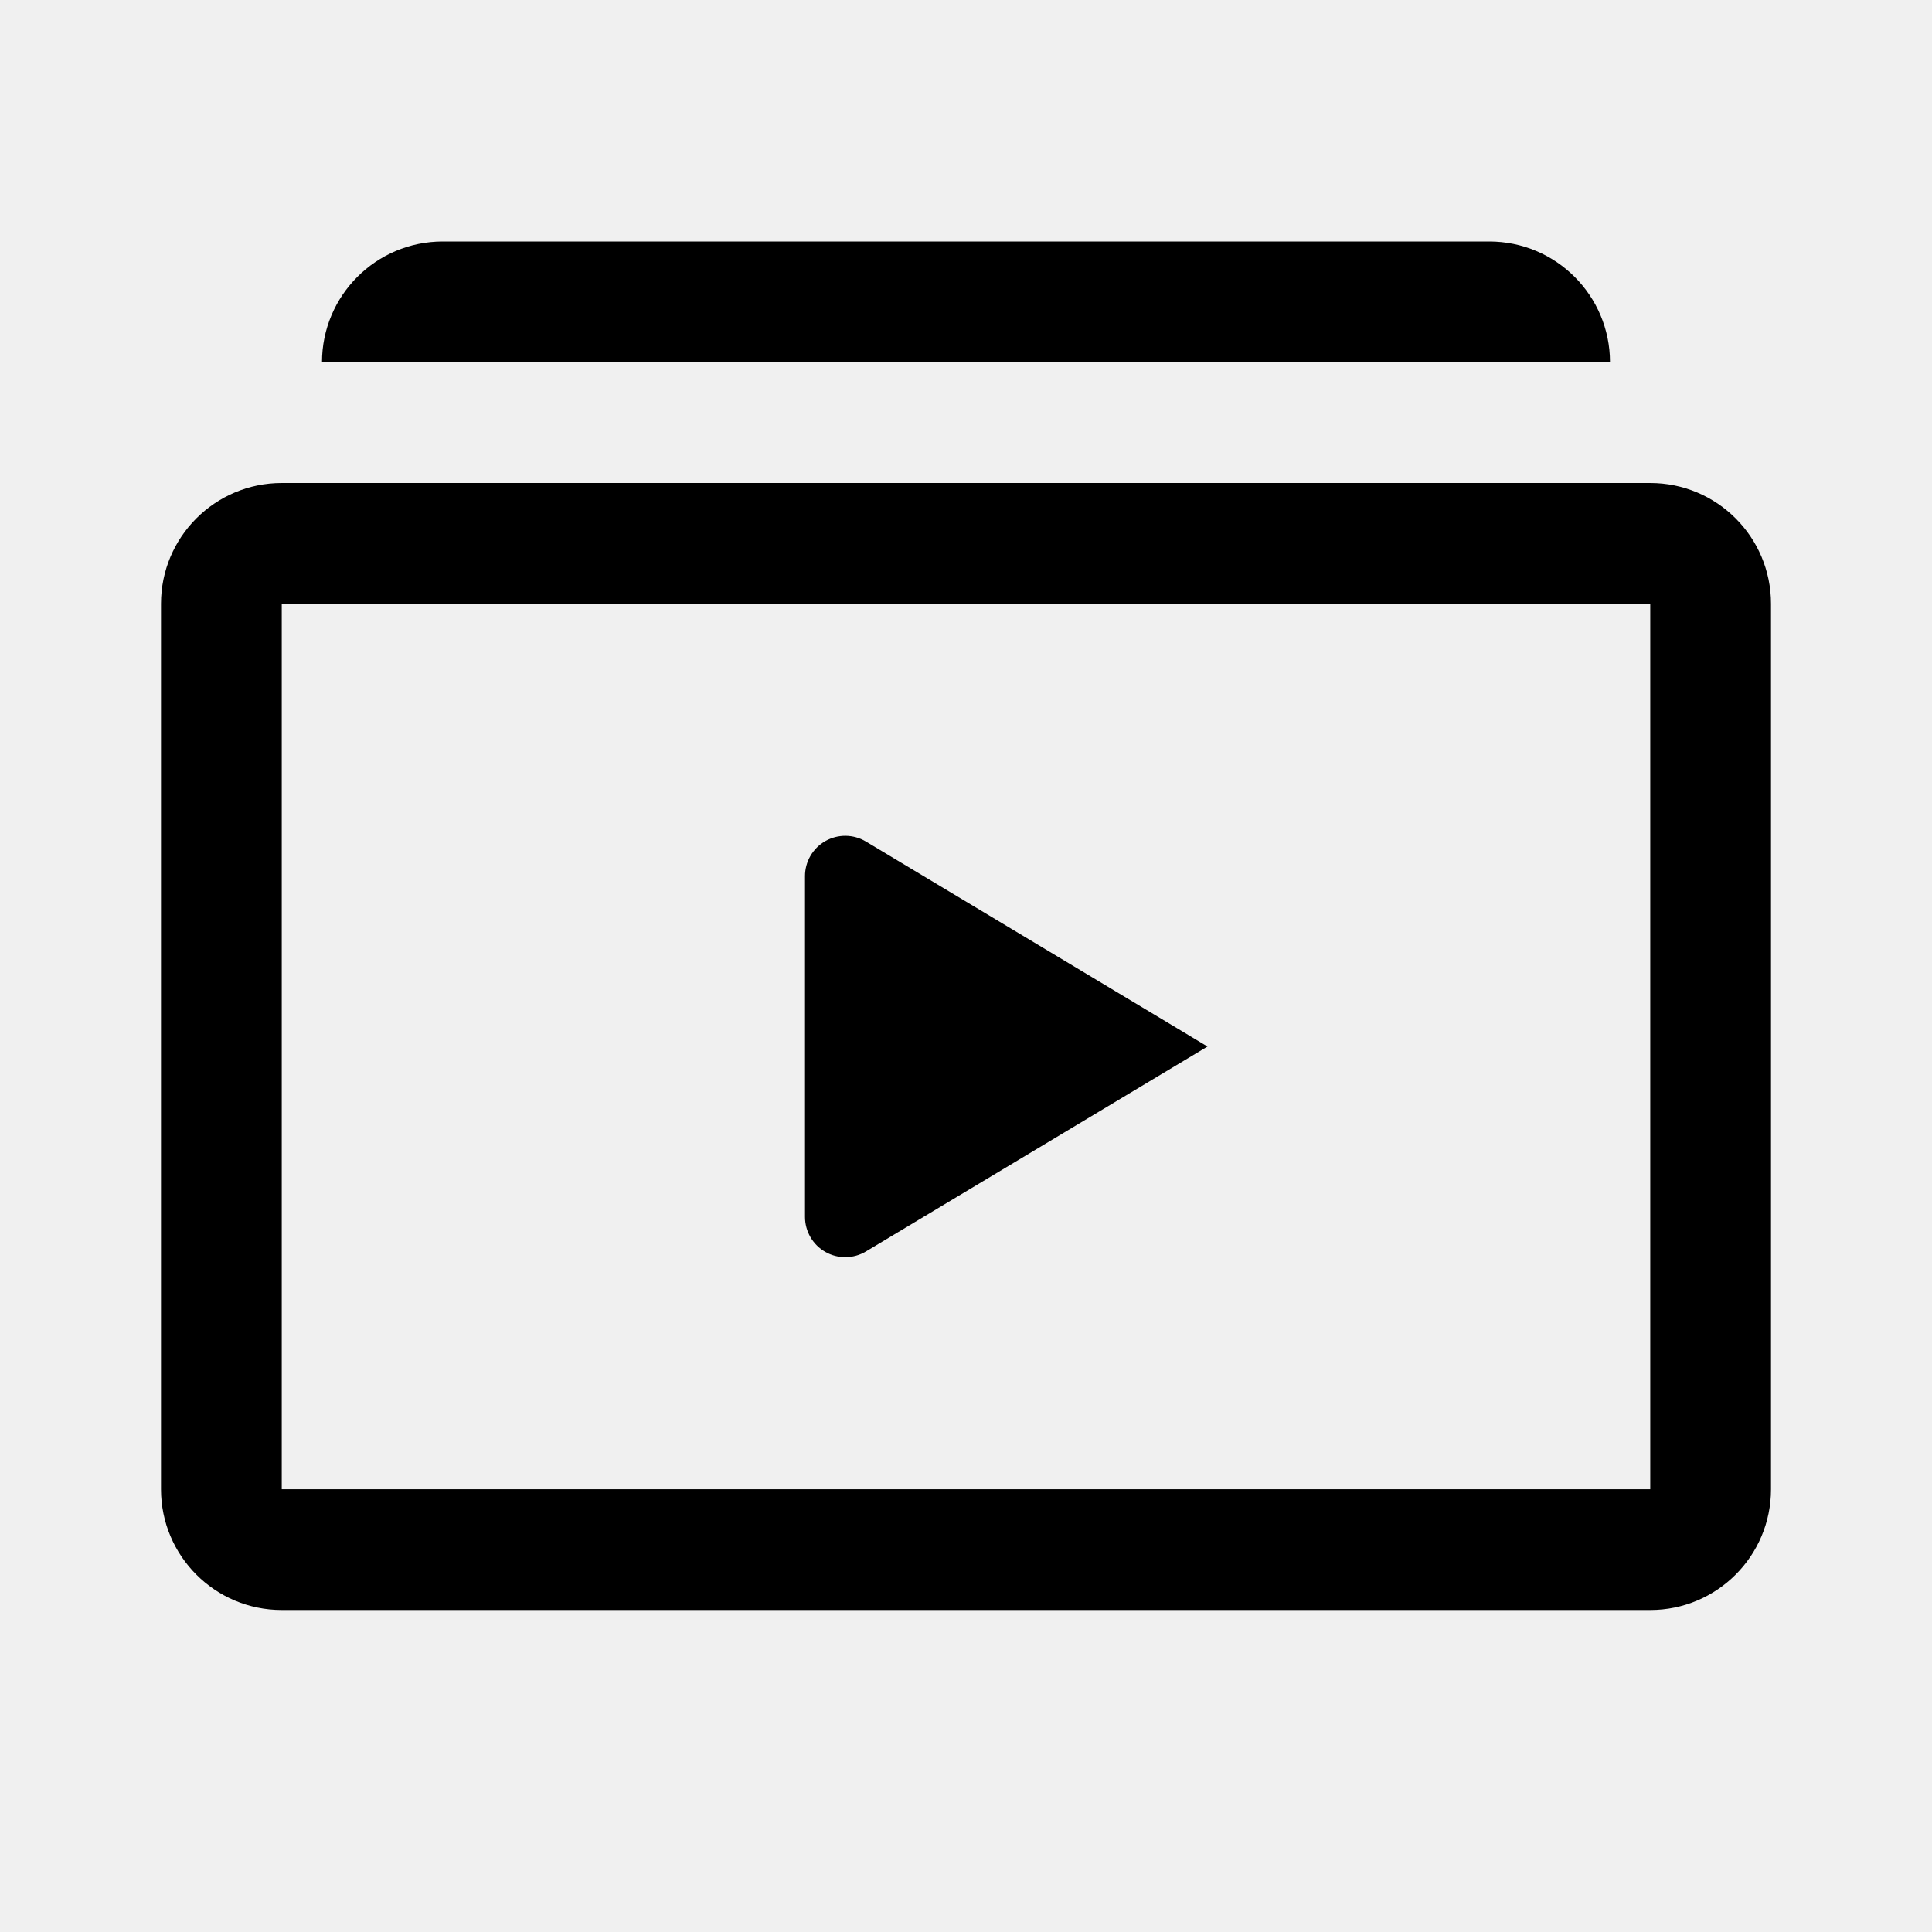
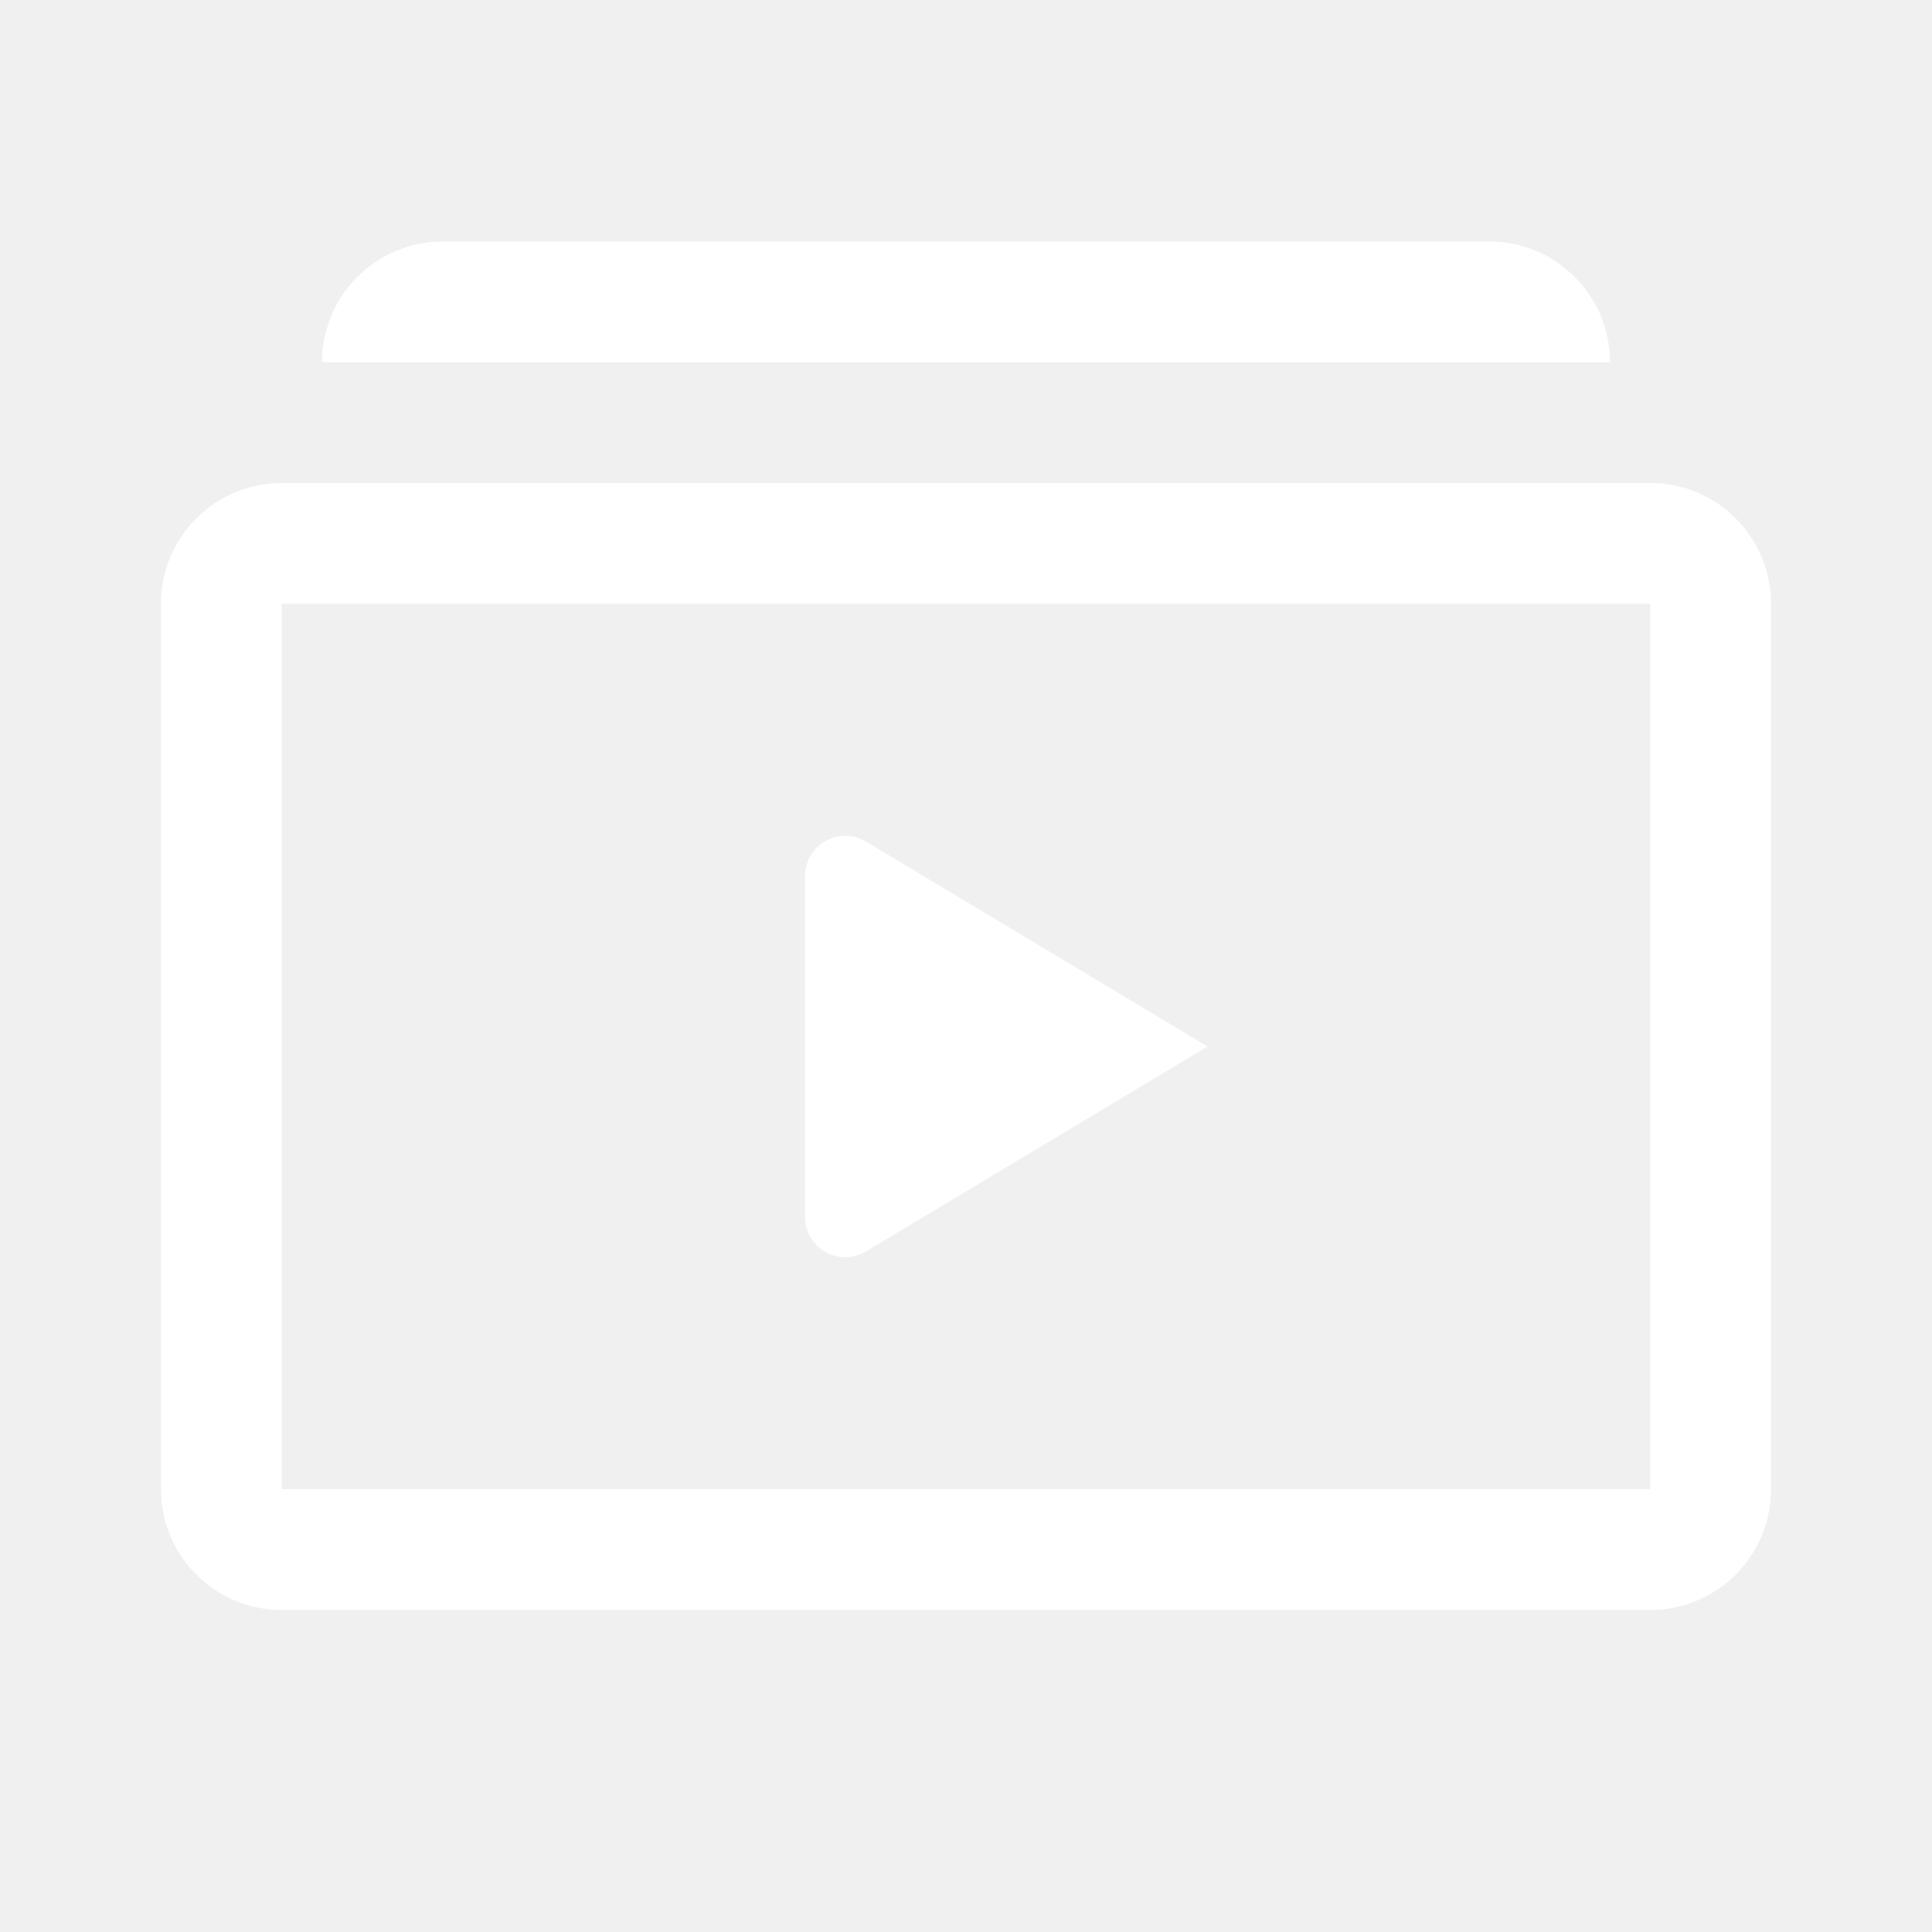
<svg xmlns="http://www.w3.org/2000/svg" fill="currentColor" height="24" viewBox="0 0 24 24" width="24" focusable="false" aria-hidden="true" style="pointer-events: none; display: inherit; width: 100%; height: 100%;">
-   <path clip-rule="evenodd" d="M4 4.5A1.5 1.5 0 015.5 3h13A1.5 1.5 0 0120 4.5H4Zm16.5 3h-17v11h17v-11ZM3.5 6A1.5 1.5 0 002 7.5v11A1.5 1.5 0 003.5 20h17a1.5 1.5 0 001.5-1.5v-11A1.5 1.5 0 0020.5 6h-17Zm7.257 4.454a.5.5 0 00-.757.43v4.233a.5.5 0 00.757.429L15 13l-4.243-2.546Z" fill-rule="evenodd" />
+   <path clip-rule="evenodd" d="M4 4.5A1.5 1.5 0 015.5 3h13A1.5 1.5 0 0120 4.5H4Zm16.5 3h-17v11h17v-11ZM3.5 6A1.5 1.5 0 002 7.5v11A1.5 1.5 0 003.5 20h17a1.5 1.5 0 001.5-1.5v-11A1.5 1.5 0 0020.5 6h-17Zm7.257 4.454a.5.5 0 00-.757.43v4.233a.5.5 0 00.757.429L15 13l-4.243-2.546Z" fill-rule="evenodd" fill="#ffffff" />
</svg>
